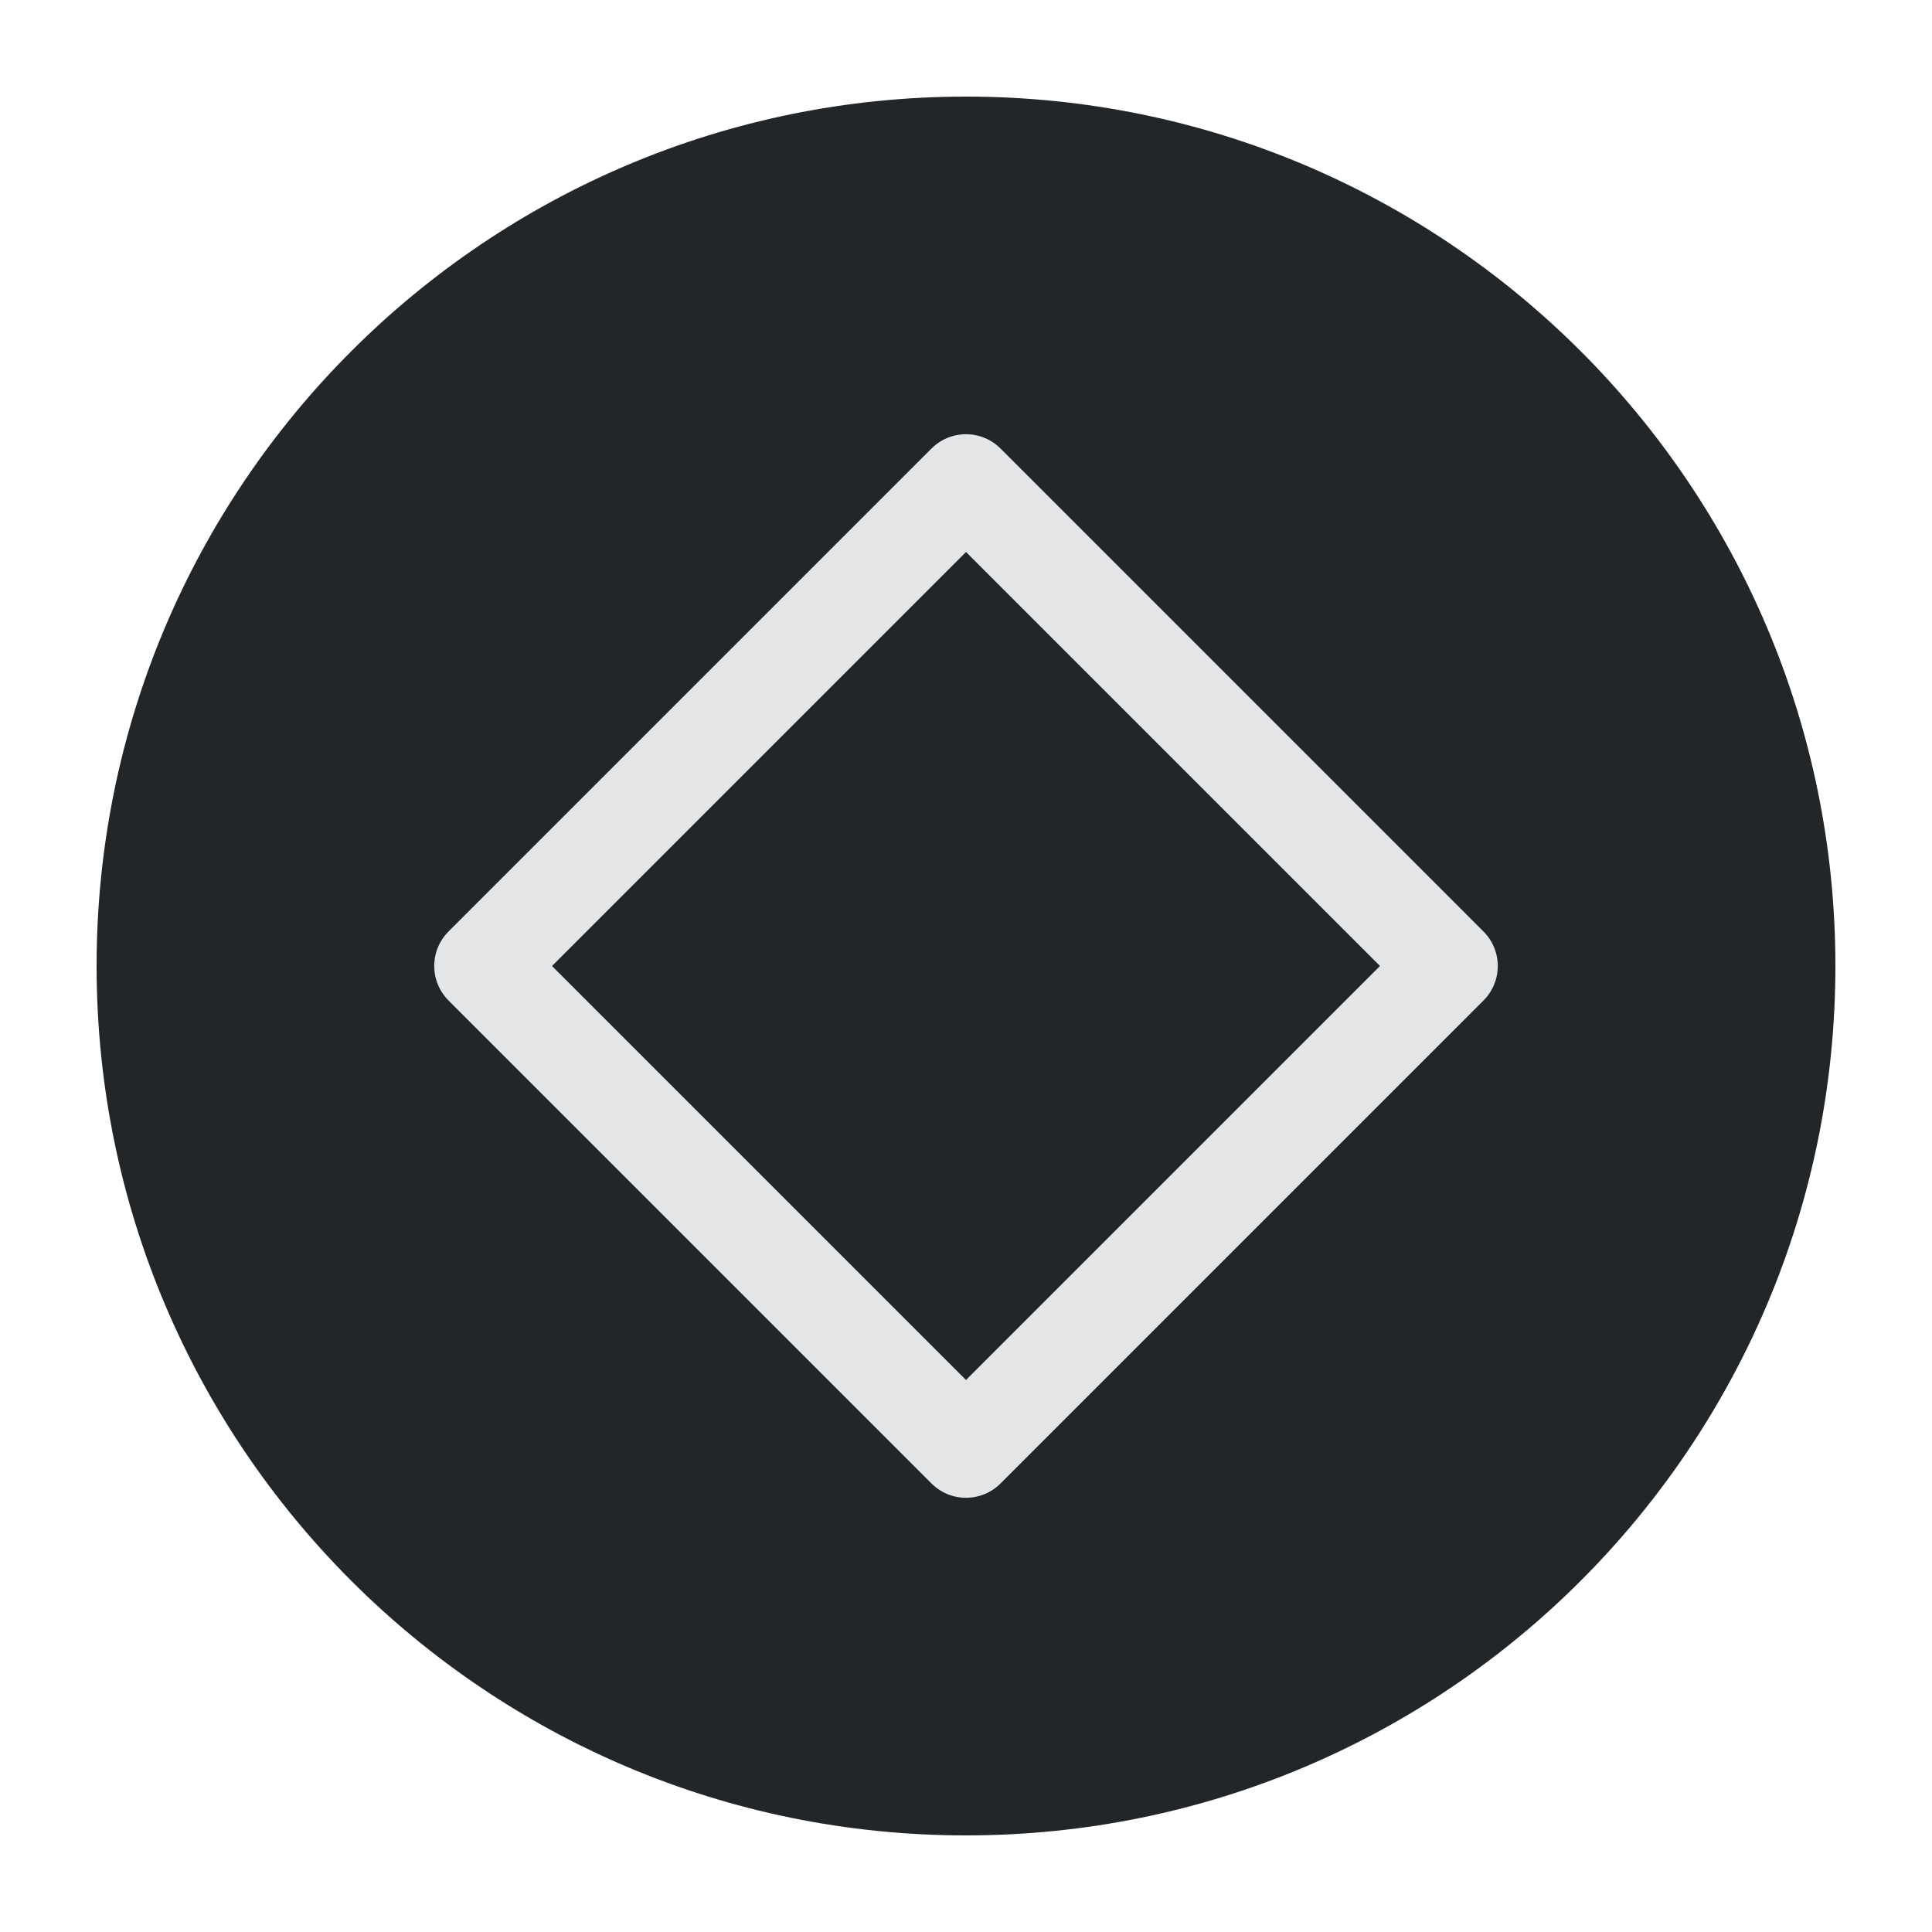
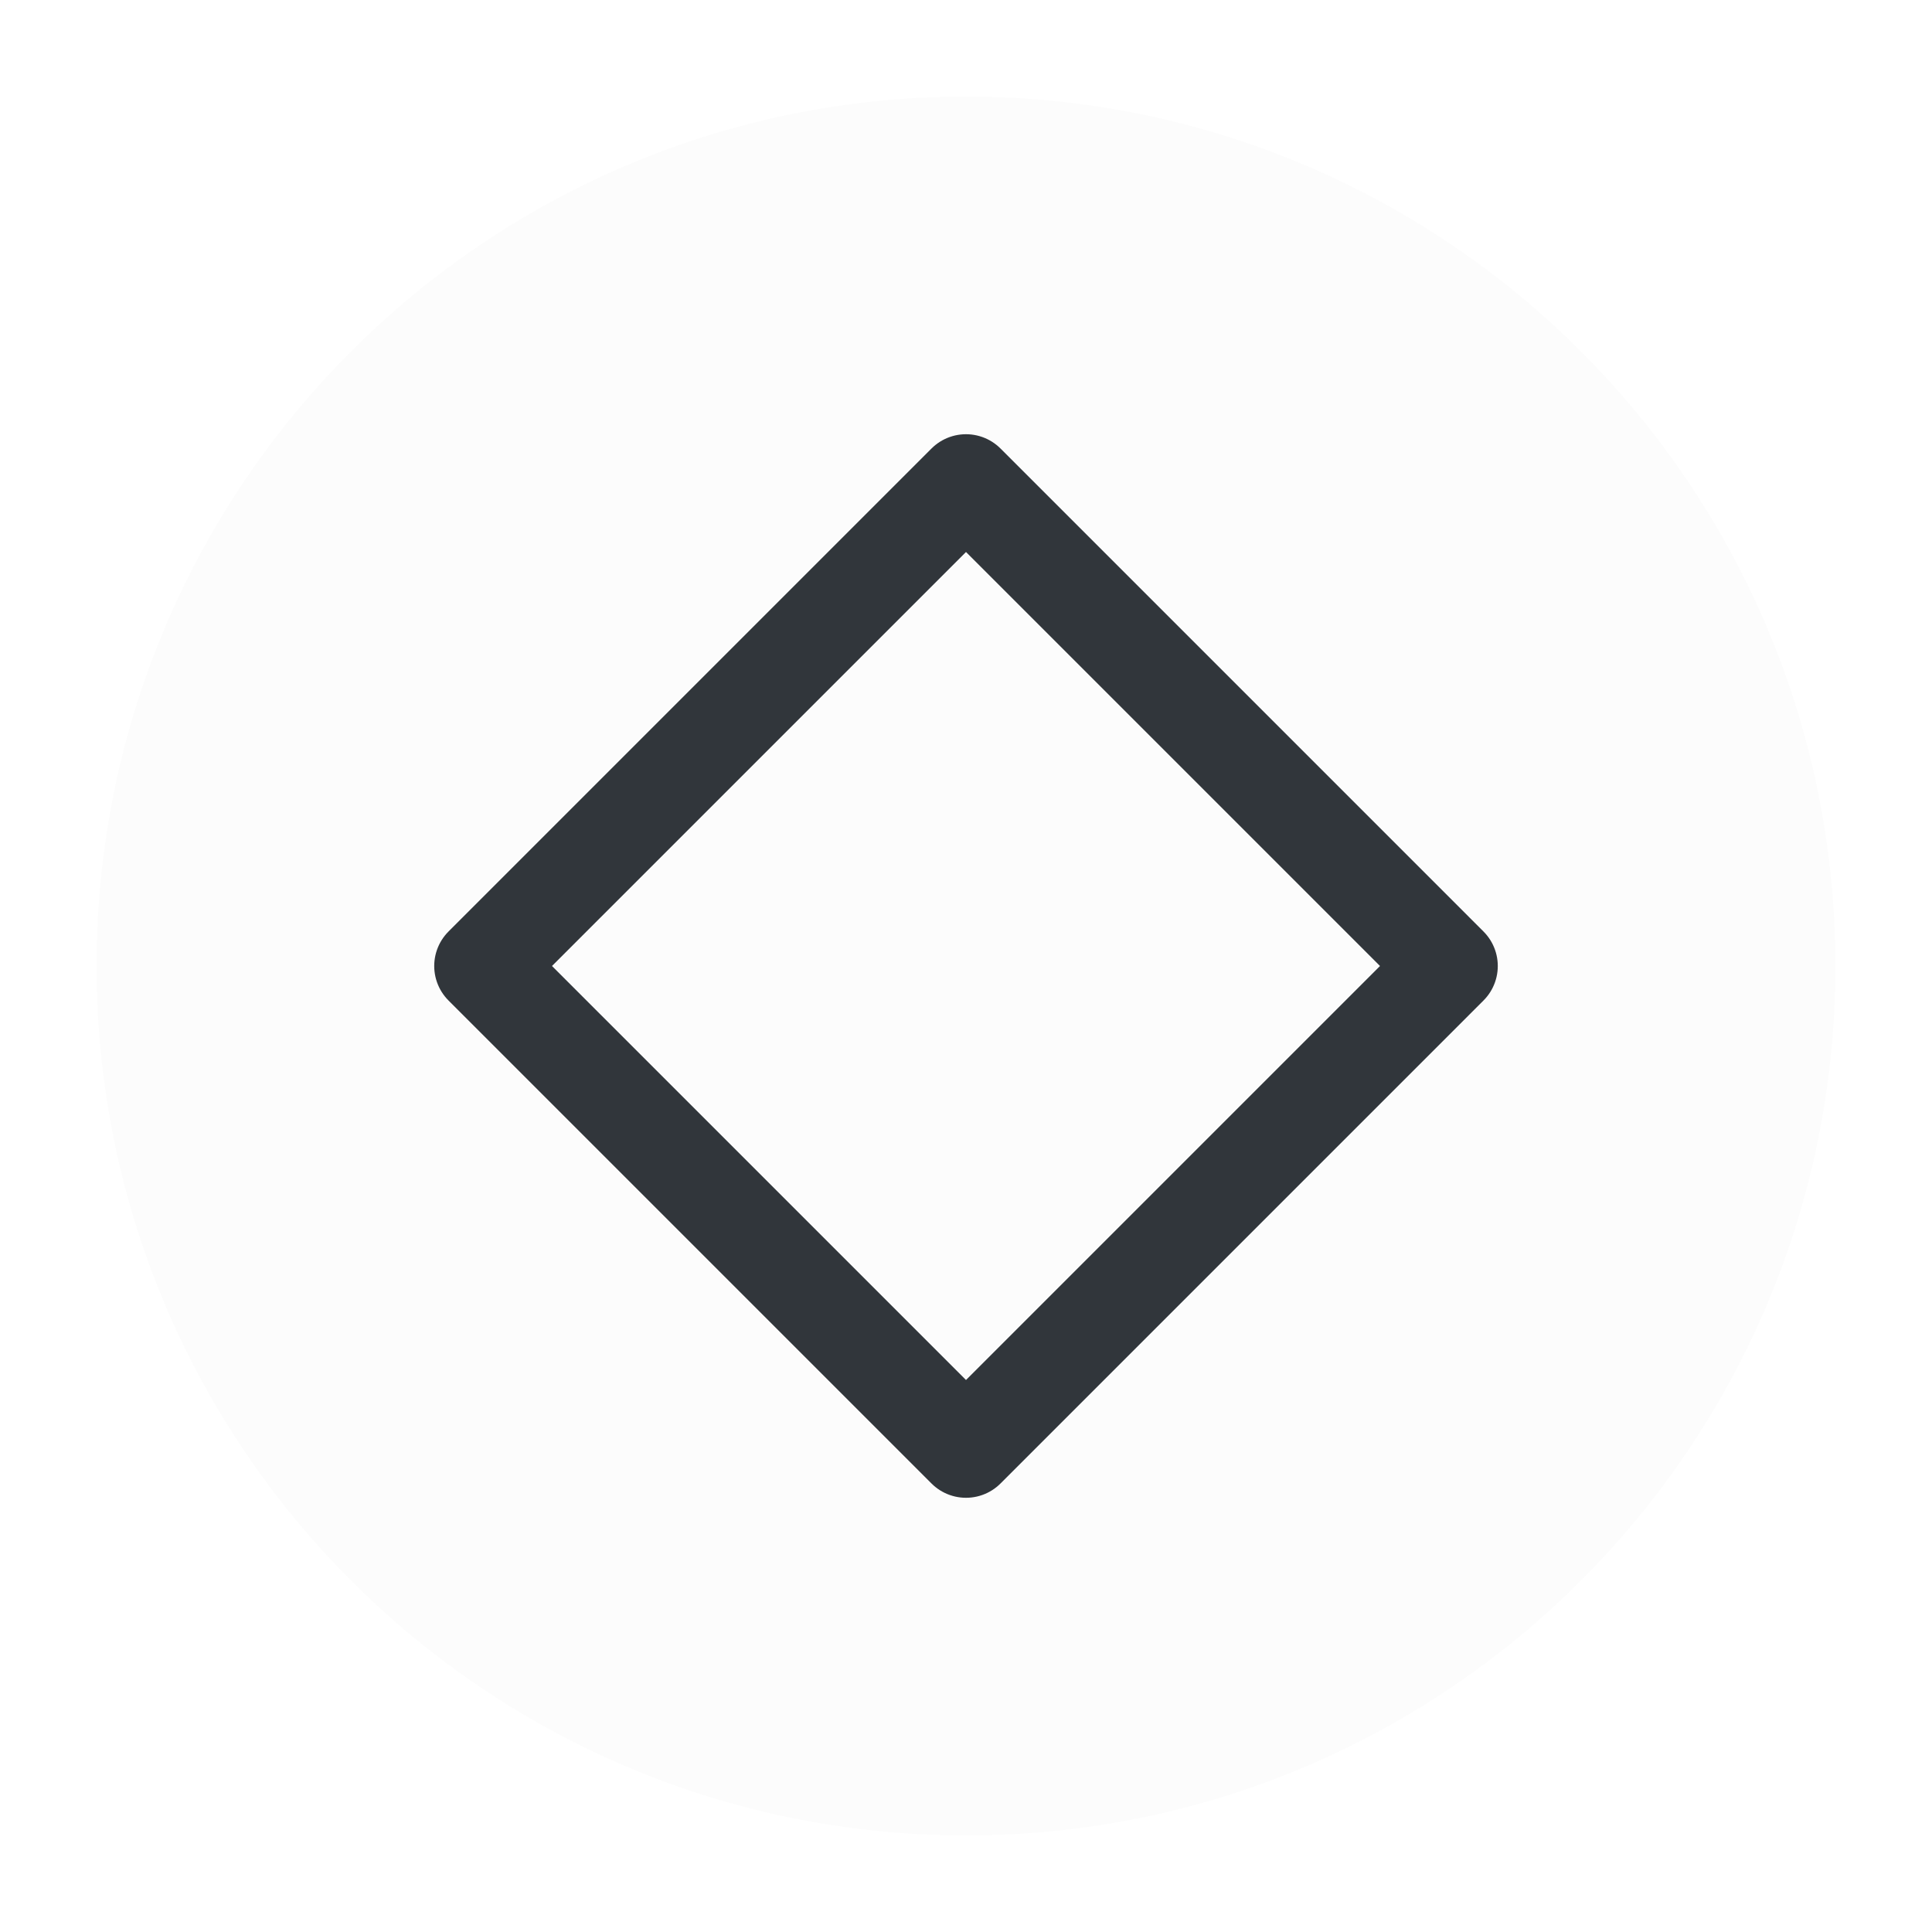
<svg xmlns="http://www.w3.org/2000/svg" viewBox="0 0 50 50" version="1.2" baseProfile="tiny">
  <defs>
</defs>
  <g fill="none" stroke="black" stroke-width="1" fill-rule="evenodd" stroke-linecap="square" stroke-linejoin="bevel">
-     <g fill="#232629" fill-opacity="1" stroke="none" transform="matrix(2.5,0,0,2.5,2.5,2.5)" font-family="MiSans" font-size="10" font-weight="310" font-style="normal">
+     <g fill="#fcfcfc" fill-opacity="1" stroke="none" transform="matrix(2.5,0,0,2.5,2.5,2.5)" font-family="MiSans" font-size="10" font-weight="310" font-style="normal">
      <circle cx="9" cy="9" r="9" />
    </g>
-     <g fill="none" stroke="#e3e5e7" stroke-opacity="1" stroke-width="1.01" stroke-linecap="round" stroke-linejoin="round" transform="matrix(2.5,0,0,2.5,2.5,2.5)" font-family="MiSans" font-size="10" font-weight="310" font-style="normal">
+     <g fill="none" stroke="#31363b" stroke-opacity="1" stroke-width="1.01" stroke-linecap="round" stroke-linejoin="round" transform="matrix(2.5,0,0,2.5,2.5,2.5)" font-family="MiSans" font-size="10" font-weight="310" font-style="normal">
      <path vector-effect="none" fill-rule="evenodd" d="M4,9 L9,4 L14,9 L9,14 L4,9" />
    </g>
    <g fill="none" stroke="#000000" stroke-opacity="1" stroke-width="1" stroke-linecap="square" stroke-linejoin="bevel" transform="matrix(1,0,0,1,0,0)" font-family="MiSans" font-size="10" font-weight="310" font-style="normal">
</g>
  </g>
</svg>
